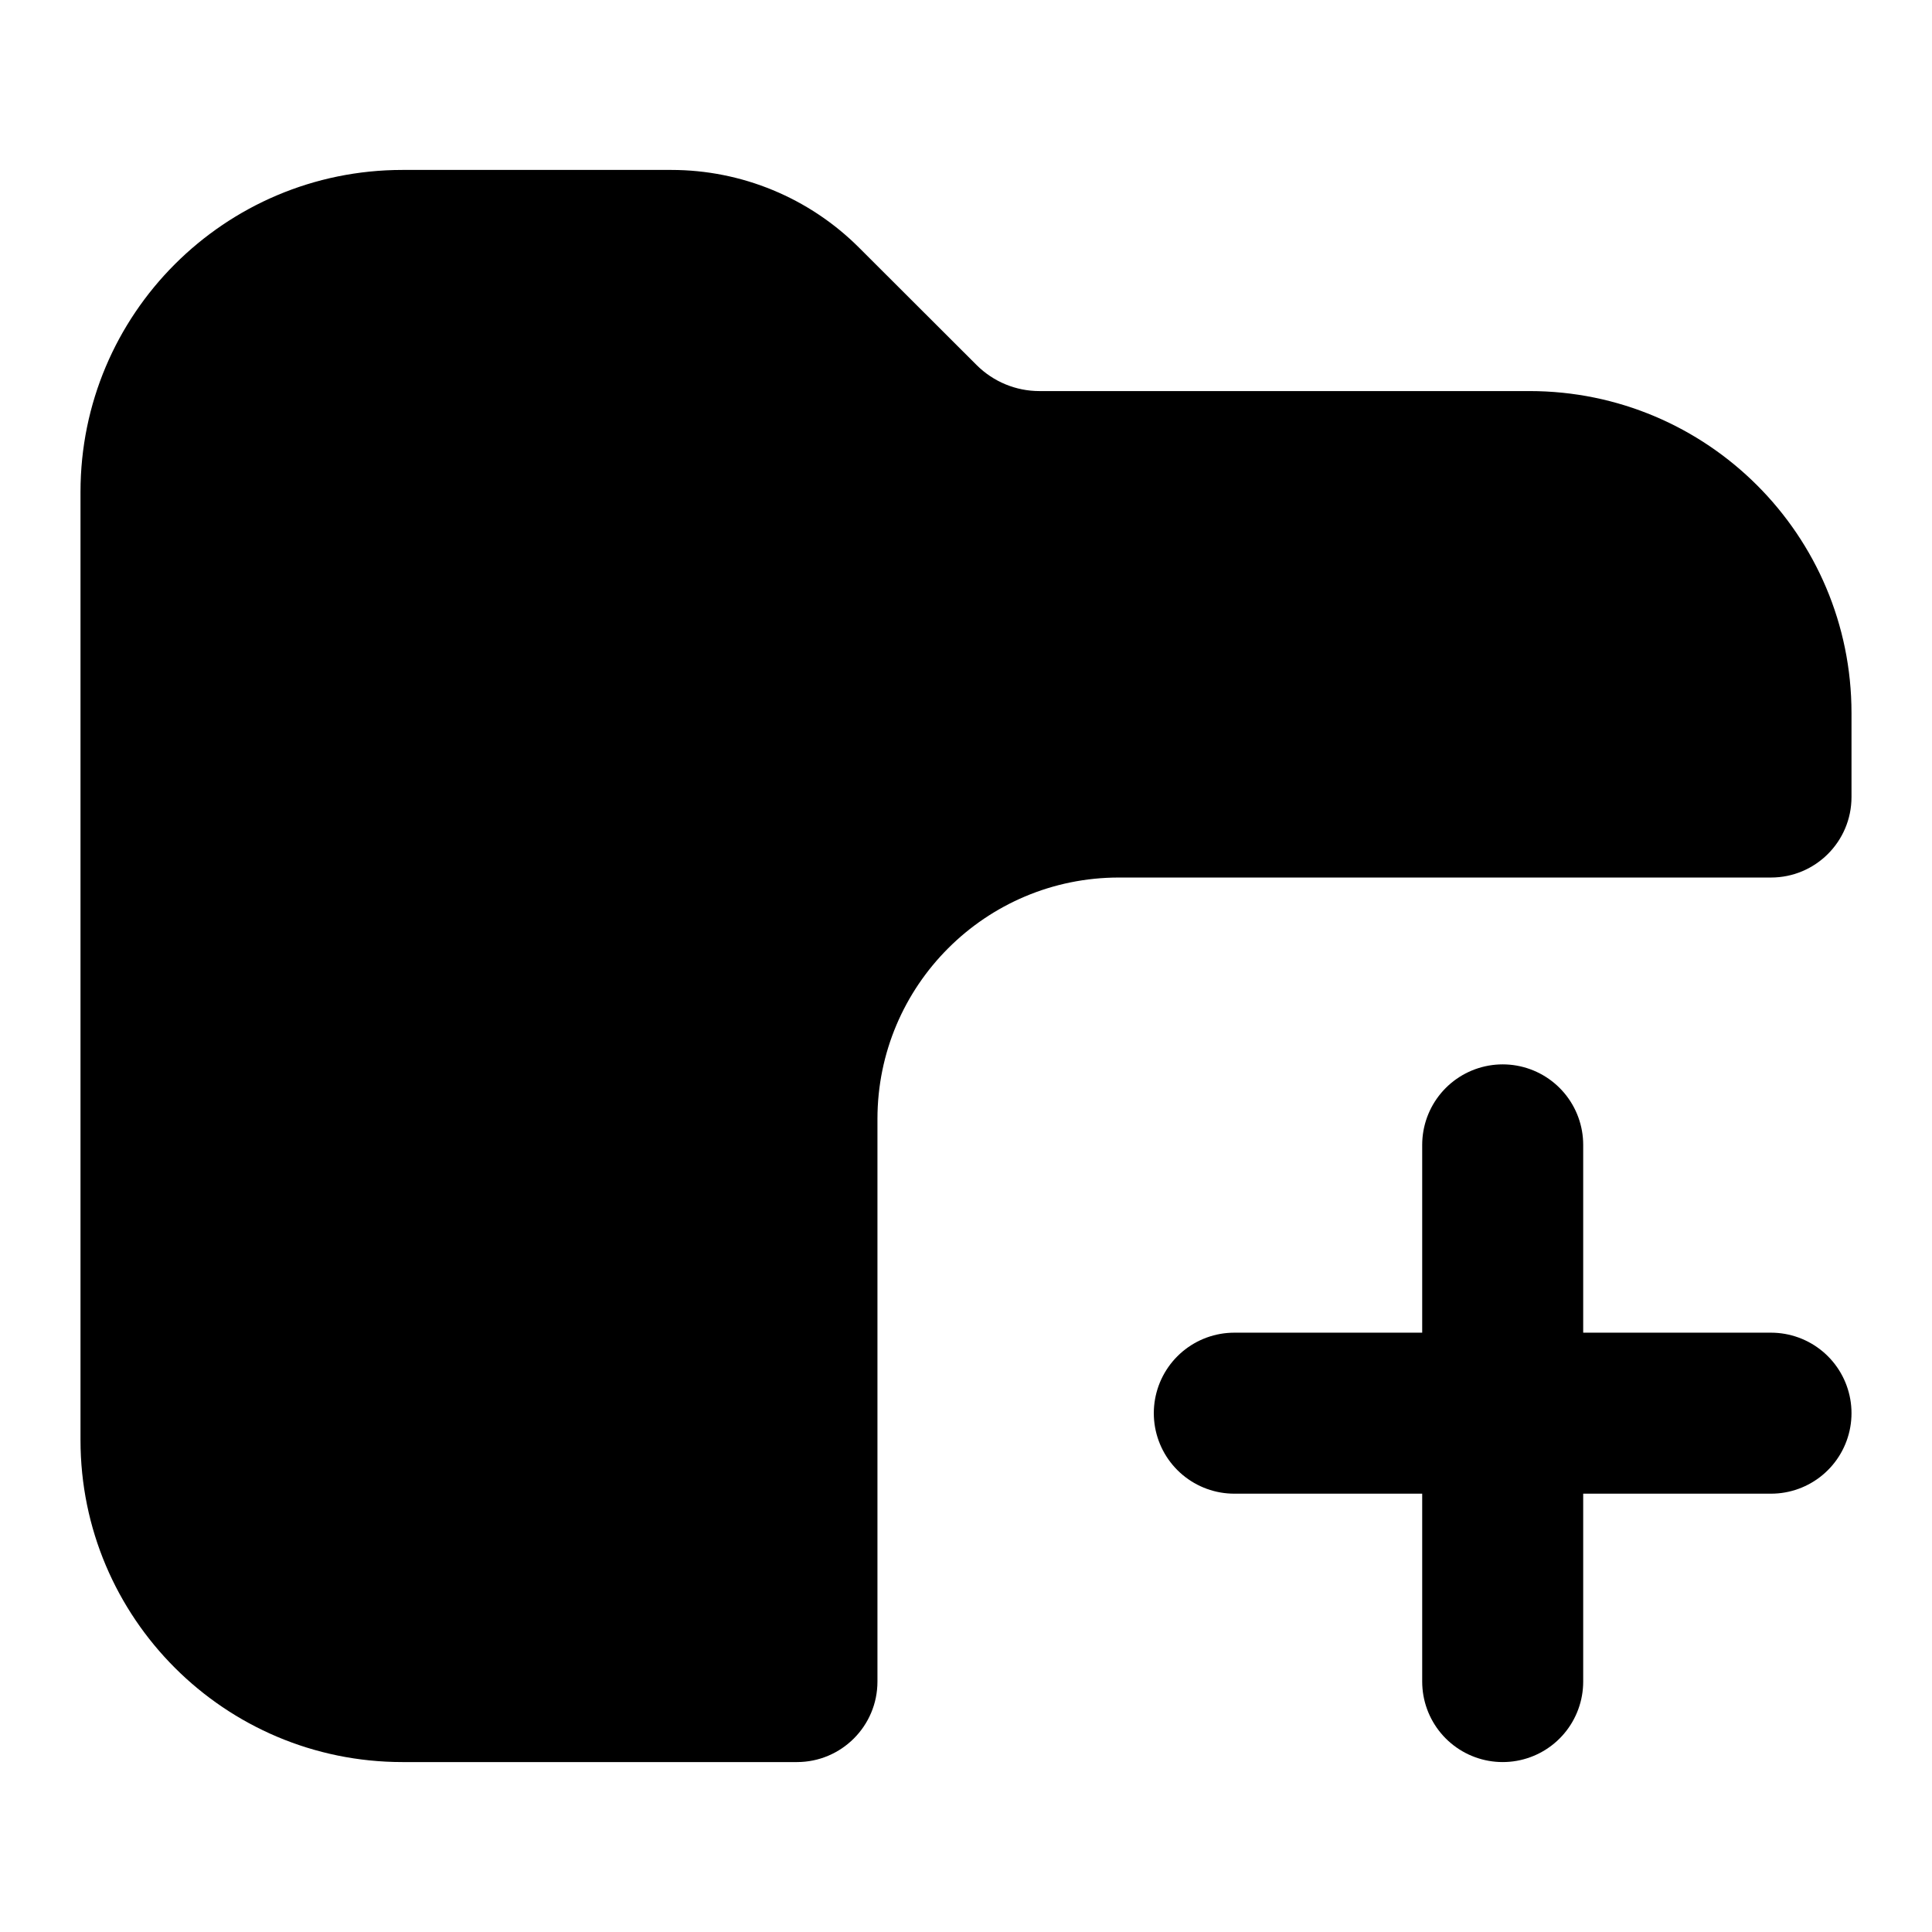
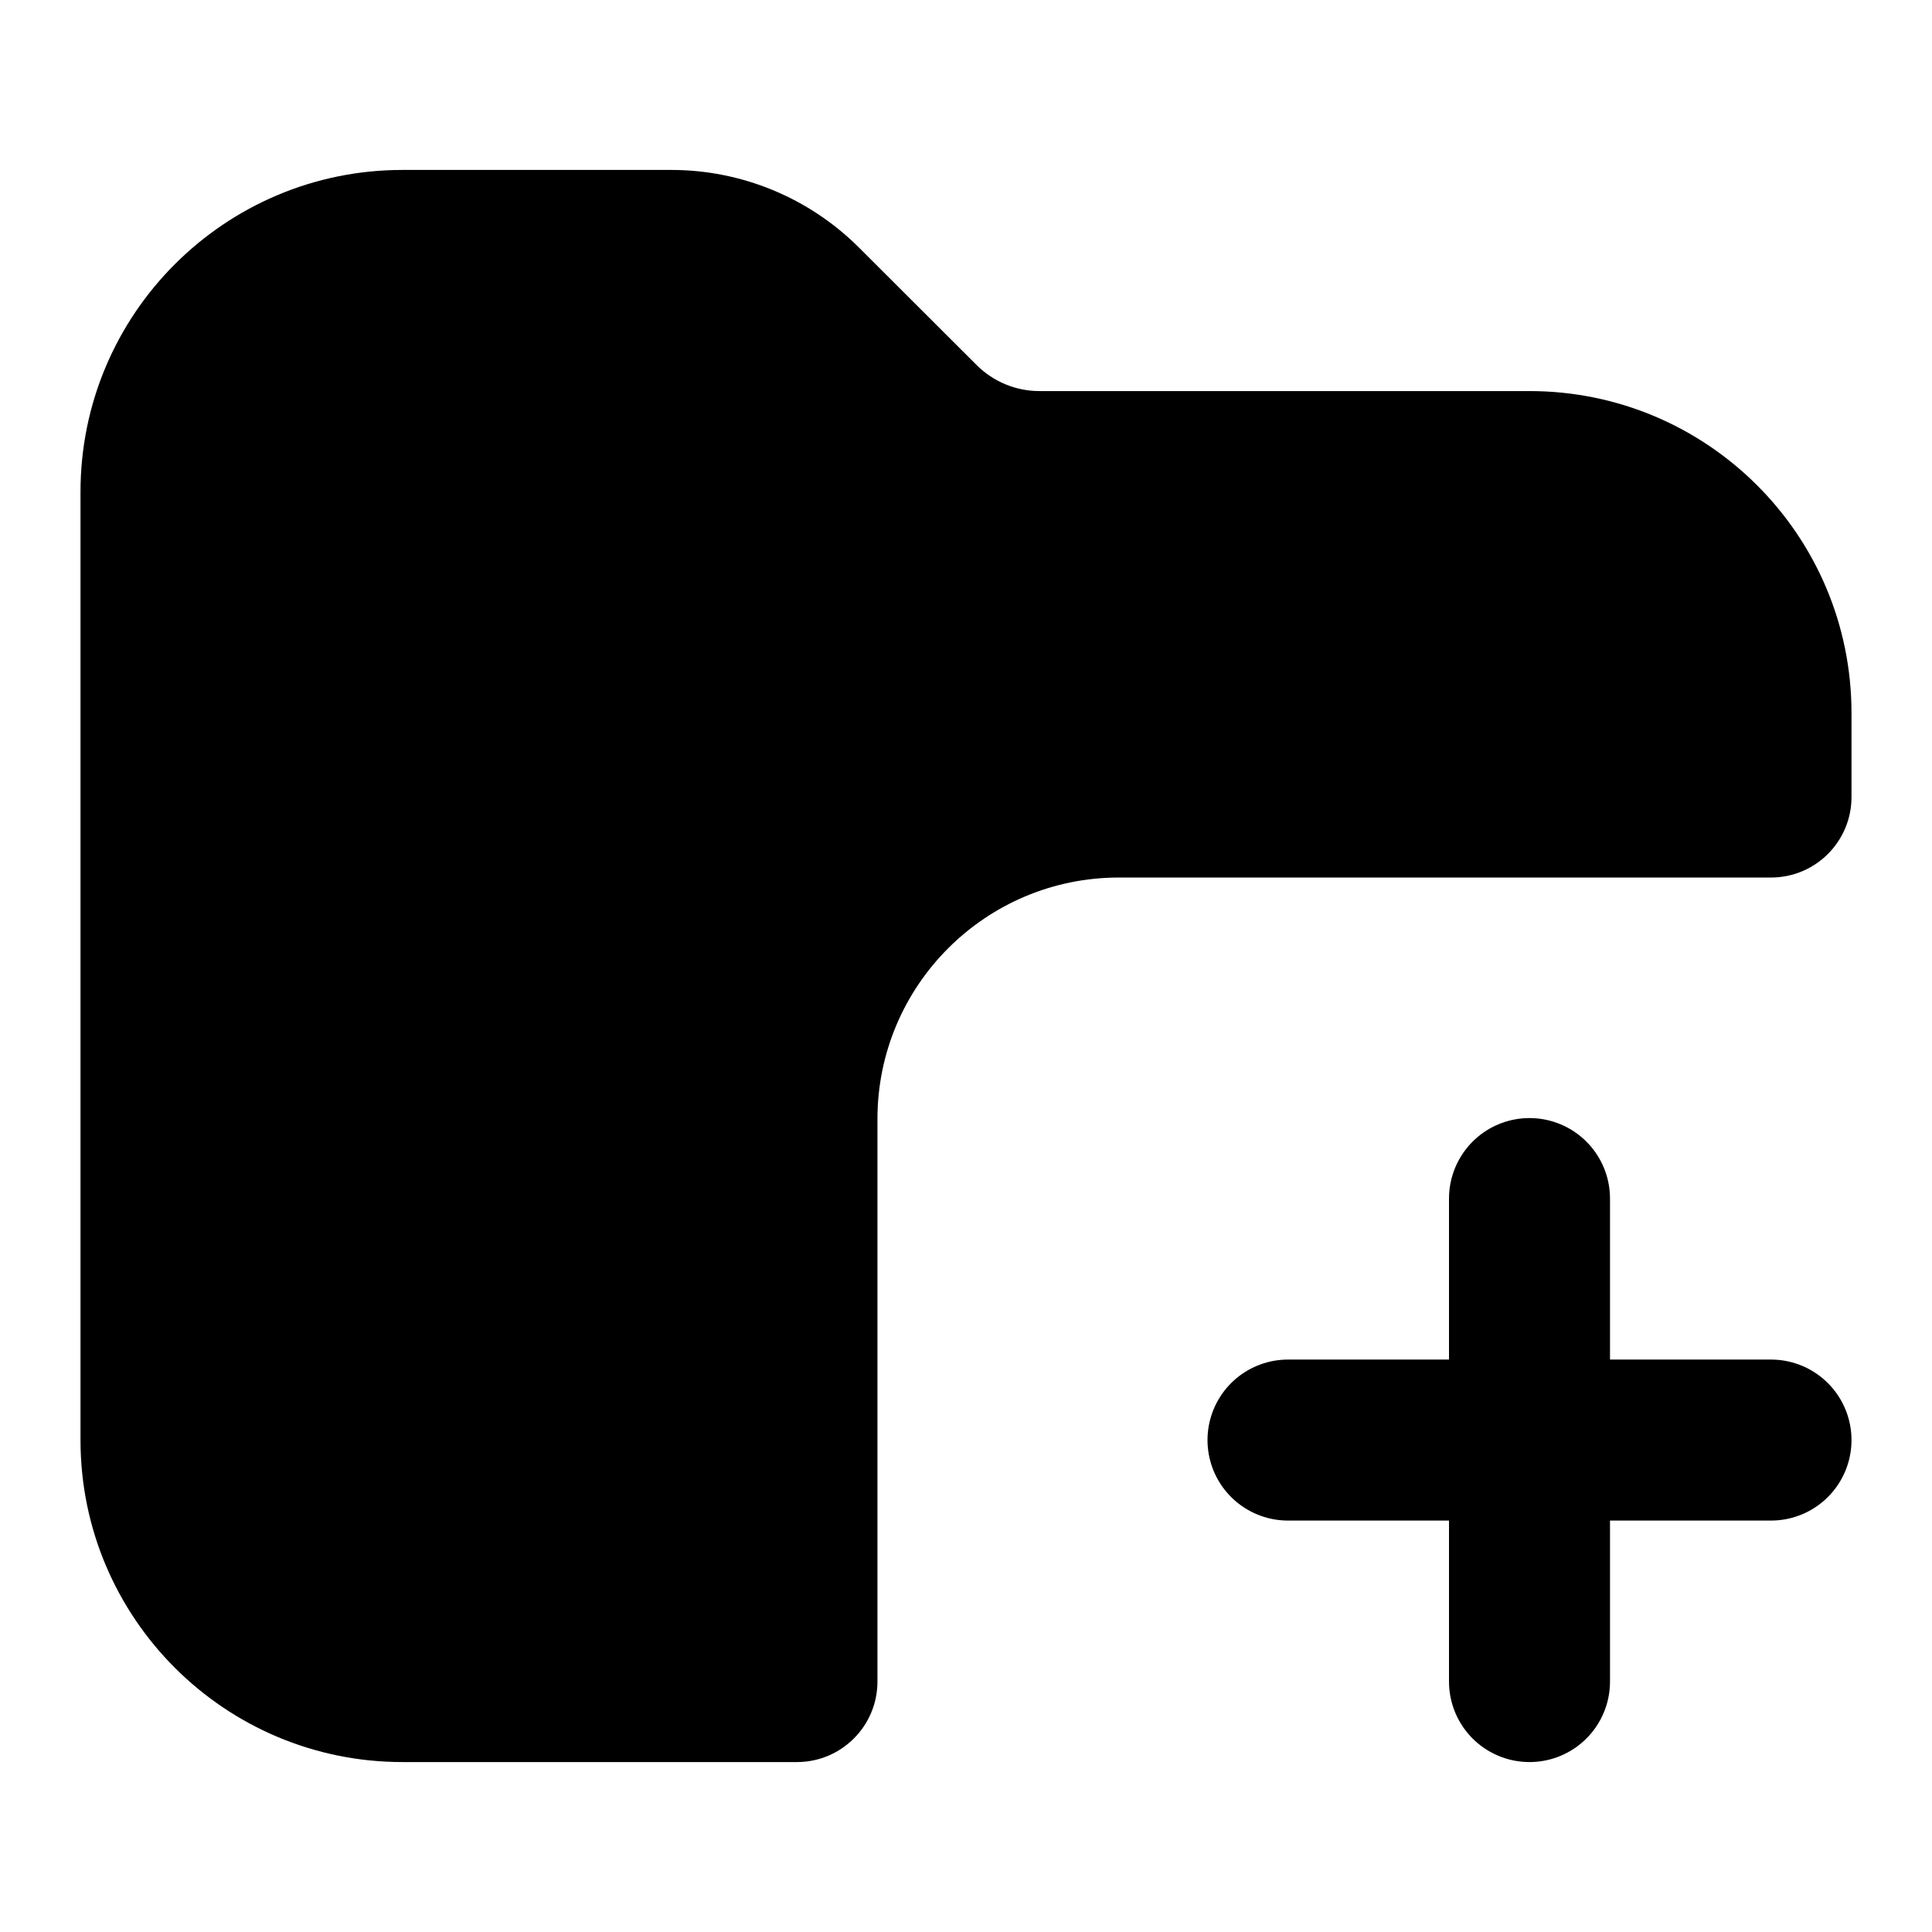
<svg xmlns="http://www.w3.org/2000/svg" width="24" height="24" viewBox="0 0 24 24" fill="none" stroke="currentColor" stroke-width="2" stroke-linecap="round" stroke-linejoin="round">
  <path d="M1 6.111C1 3.902 2.791 2.111 5 2.111L8.339 2.111C9.214 2.111 10.053 2.458 10.672 3.077L12.133 4.536C12.34 4.742 12.62 4.858 12.911 4.858L19 4.858C21.209 4.858 23 6.649 23 8.858L23 9.901C23 10.454 22.552 10.901 22 10.901L13.9 10.901C12.243 10.901 10.9 12.244 10.9 13.901L10.9 20.889C10.9 21.441 10.452 21.889 9.9 21.889L5 21.889C2.791 21.889 1 20.098 1 17.889L1 6.506Z" fill="currentColor" stroke="none" />
-   <path d="M18.667 14.222L18.667 20.889M15.333 17.555L22 17.555" />
+   <path d="M19 14.889L19 20.889M16 17.889L22 17.889" />
</svg>
